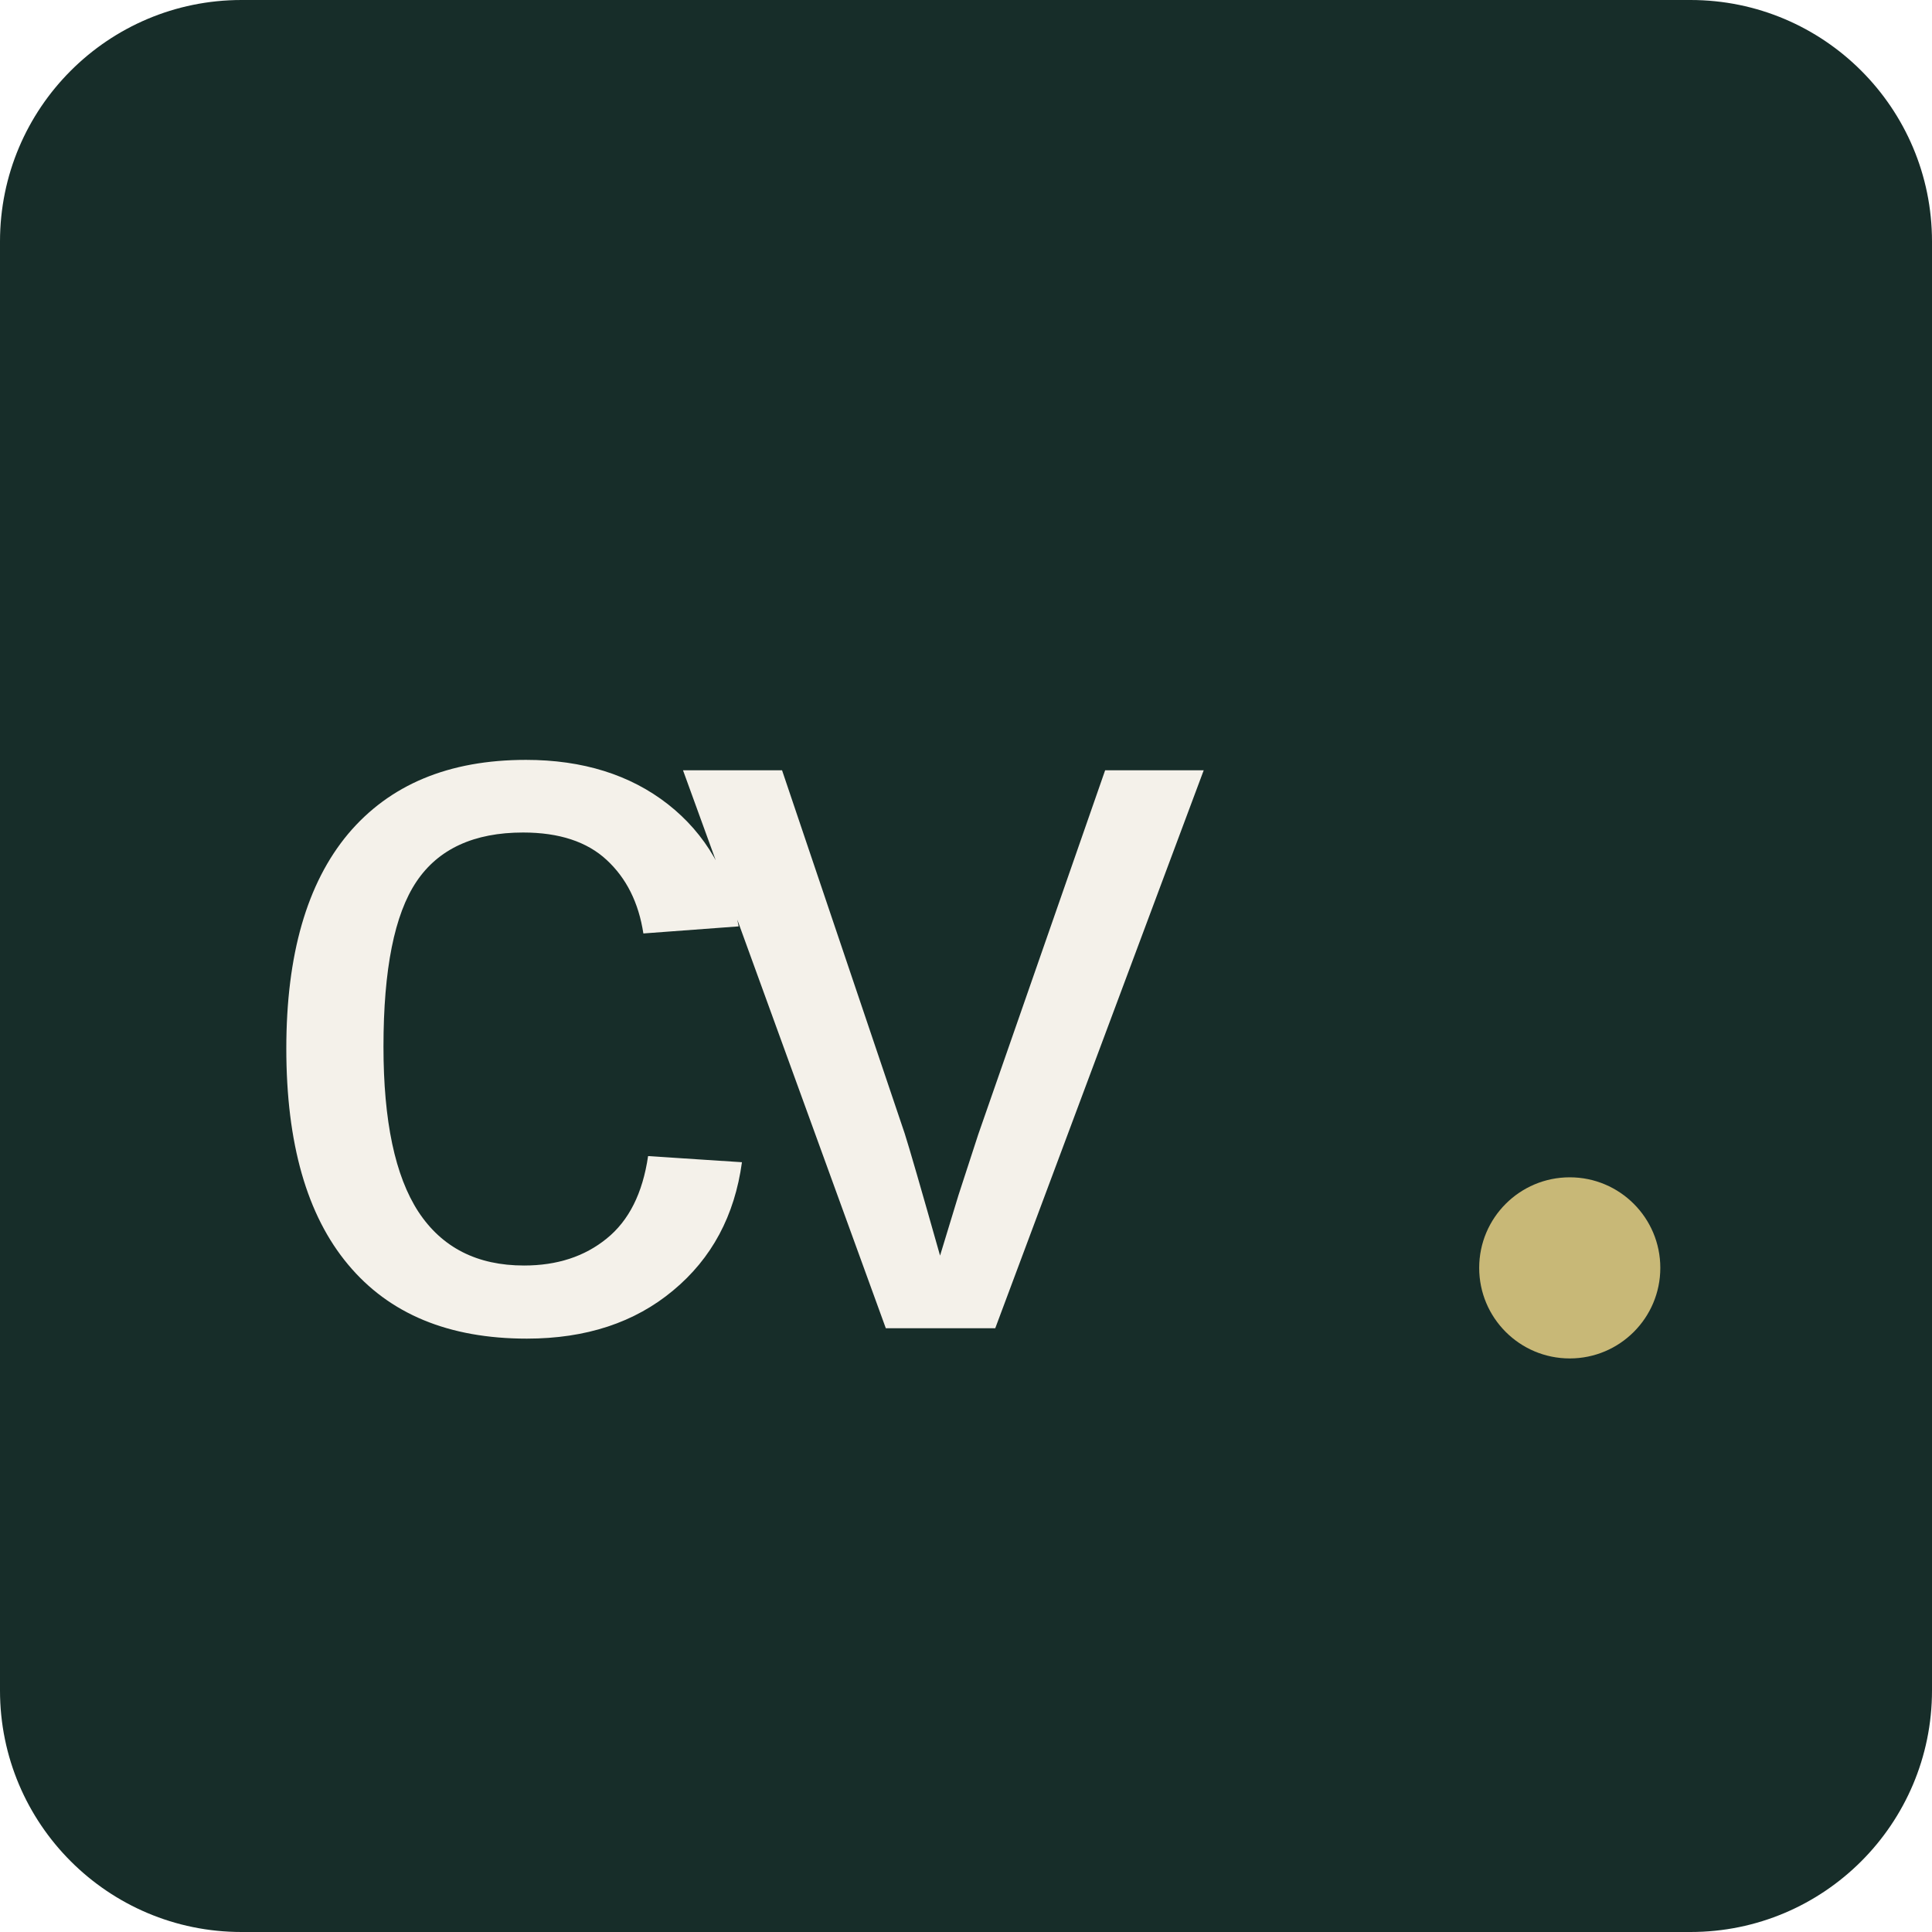
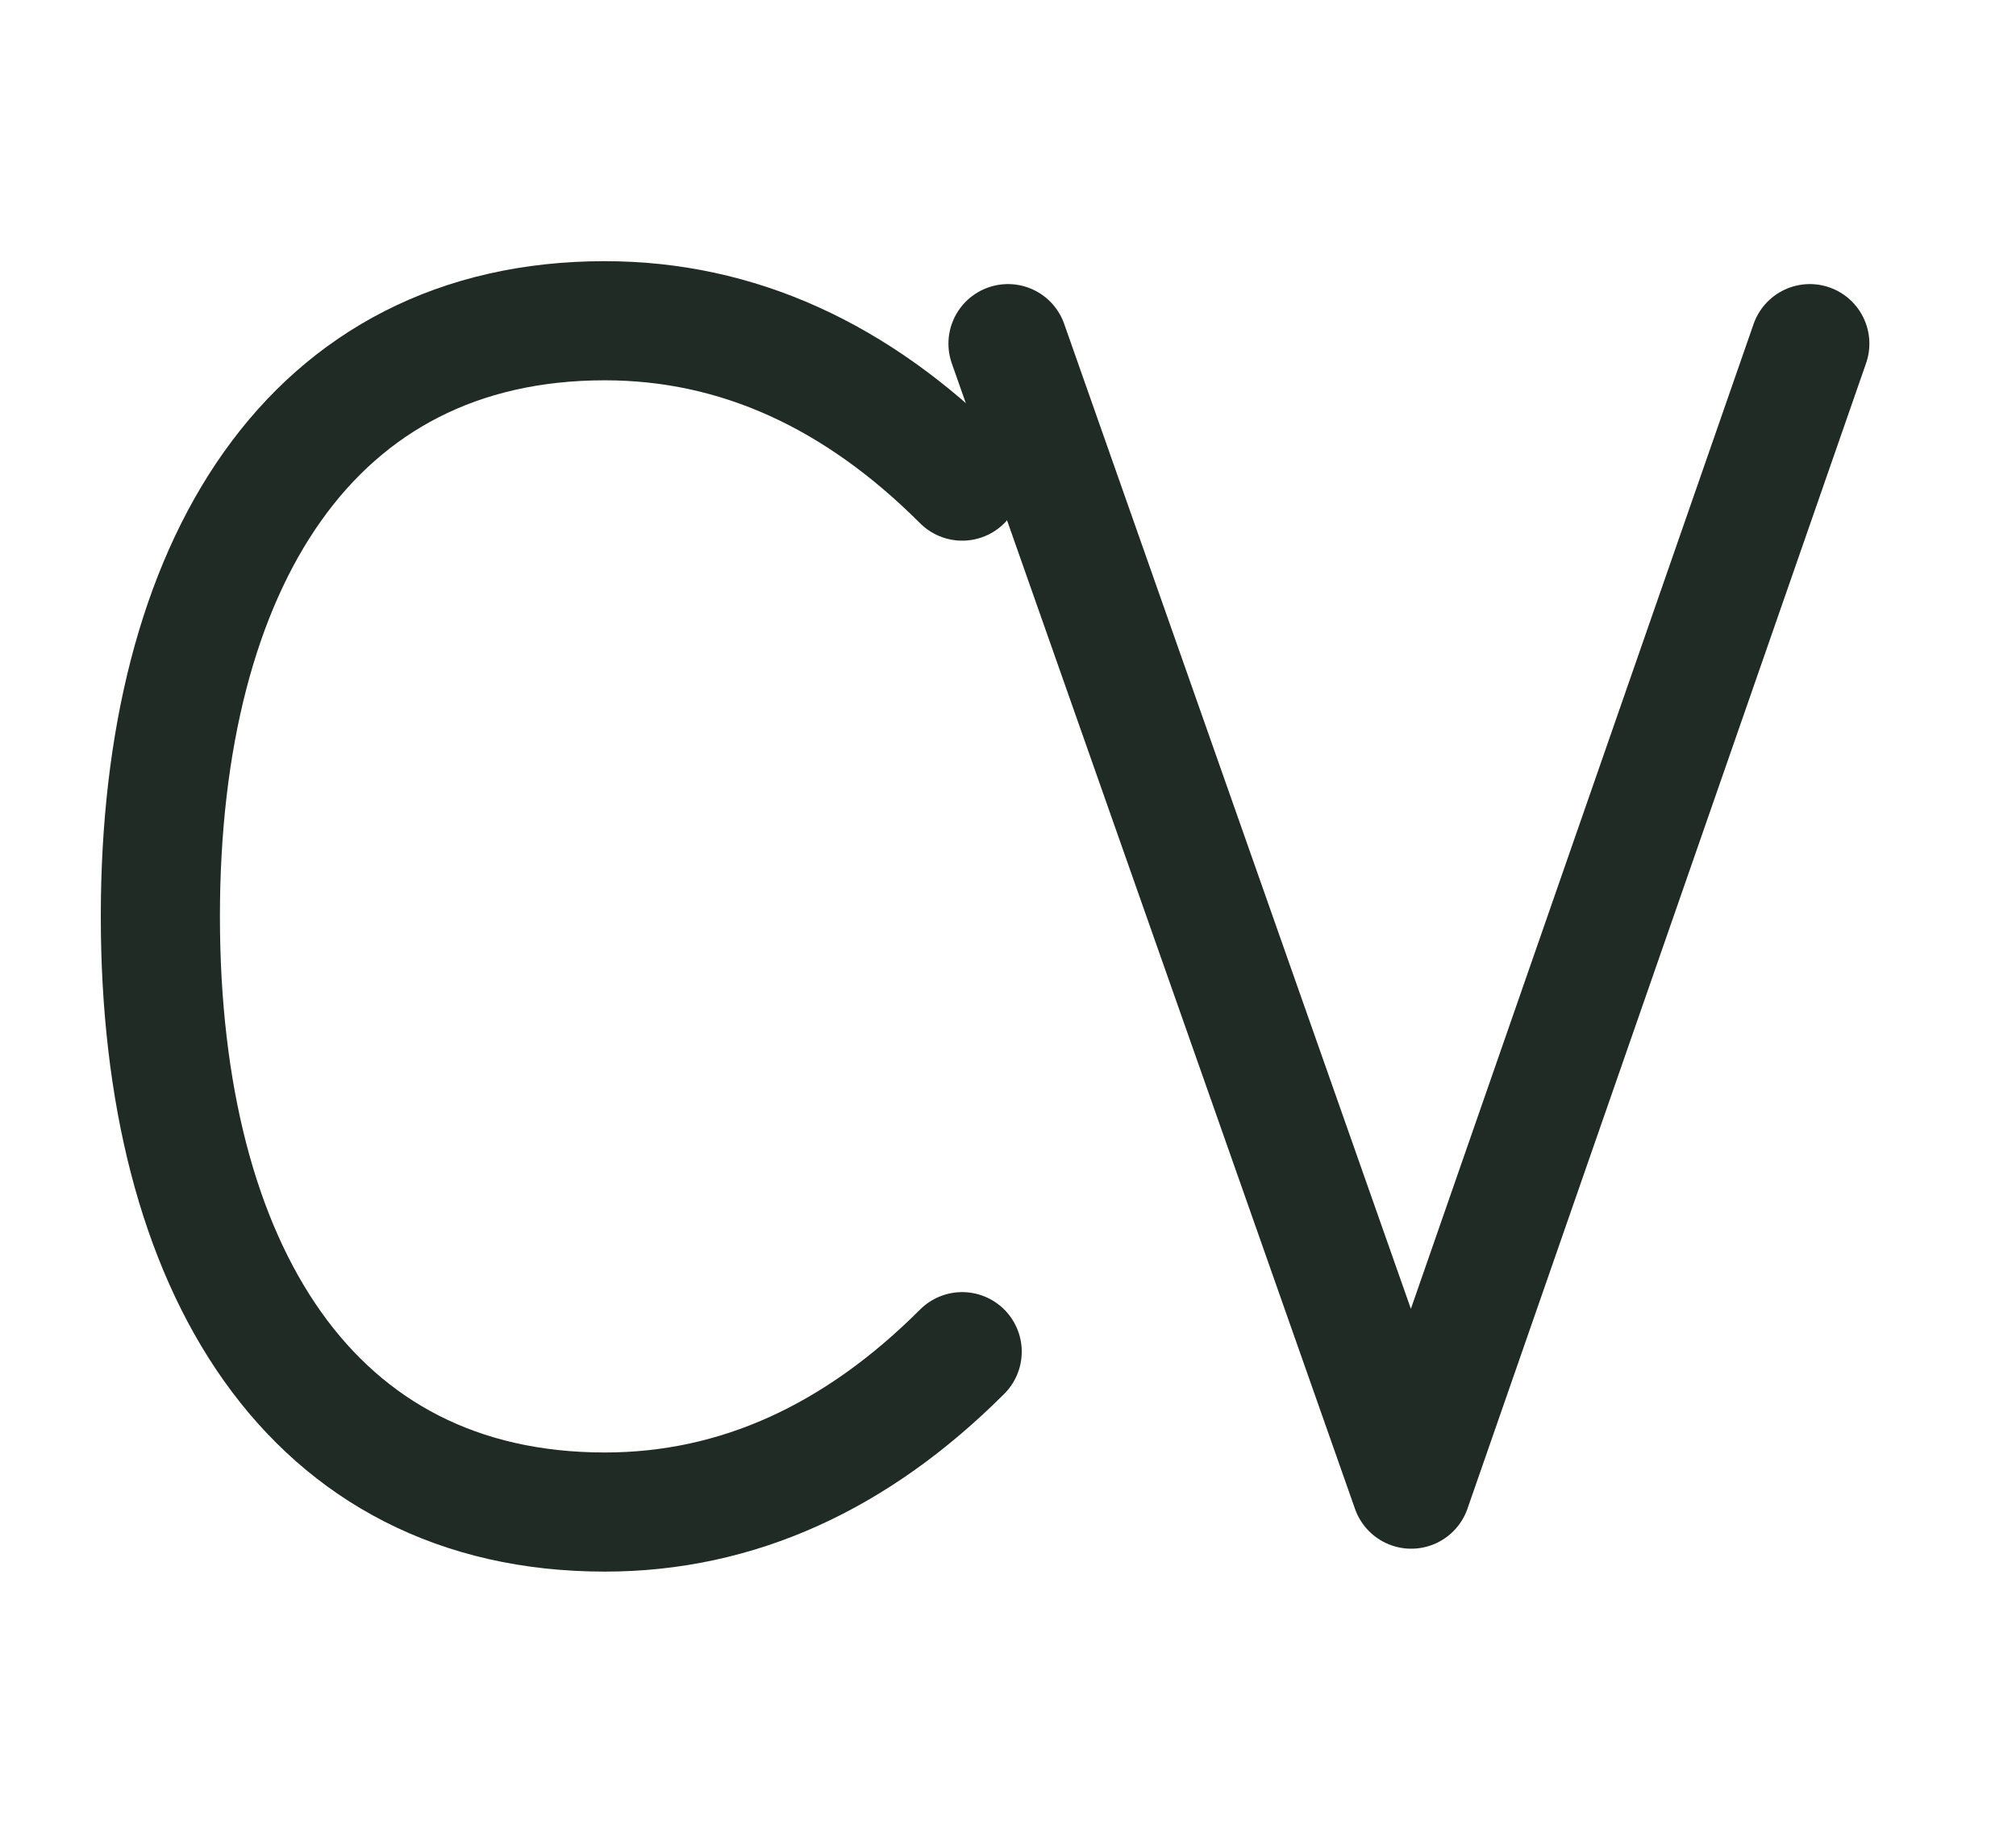
- <svg xmlns="http://www.w3.org/2000/svg" viewBox="0 0 64 64">
-   <rect width="64" height="64" rx="8" fill="#172d29" />
-   <text x="8" y="44" fill="#f4f1ea" font-family="Arial,sans-serif" font-size="35" letter-spacing="-3">cv</text>
-   <circle cx="52" cy="42" r="3" fill="#c8b877" />
+ <svg xmlns="http://www.w3.org/2000/svg" viewBox="0 0 44 40">
+   <style>svg{background:#f4f1ea;color:#202b25}@media(prefers-color-scheme:dark){svg{background:#141815;color:#e8ebe0}}</style>
+   <g fill="none" stroke="currentColor" stroke-width="2.6" stroke-linecap="round" stroke-linejoin="round">
+     <path d="M21 10.5C18.7 8.2 16.1 7 13.2 7C6.8 7 3.5 12.3 3.5 20S6.8 33 13.2 33C16.1 33 18.7 31.8 21 29.5" />
+     <path d="M22 7.5L30.8 32.5L39.5 7.5" />
+   </g>
</svg>
